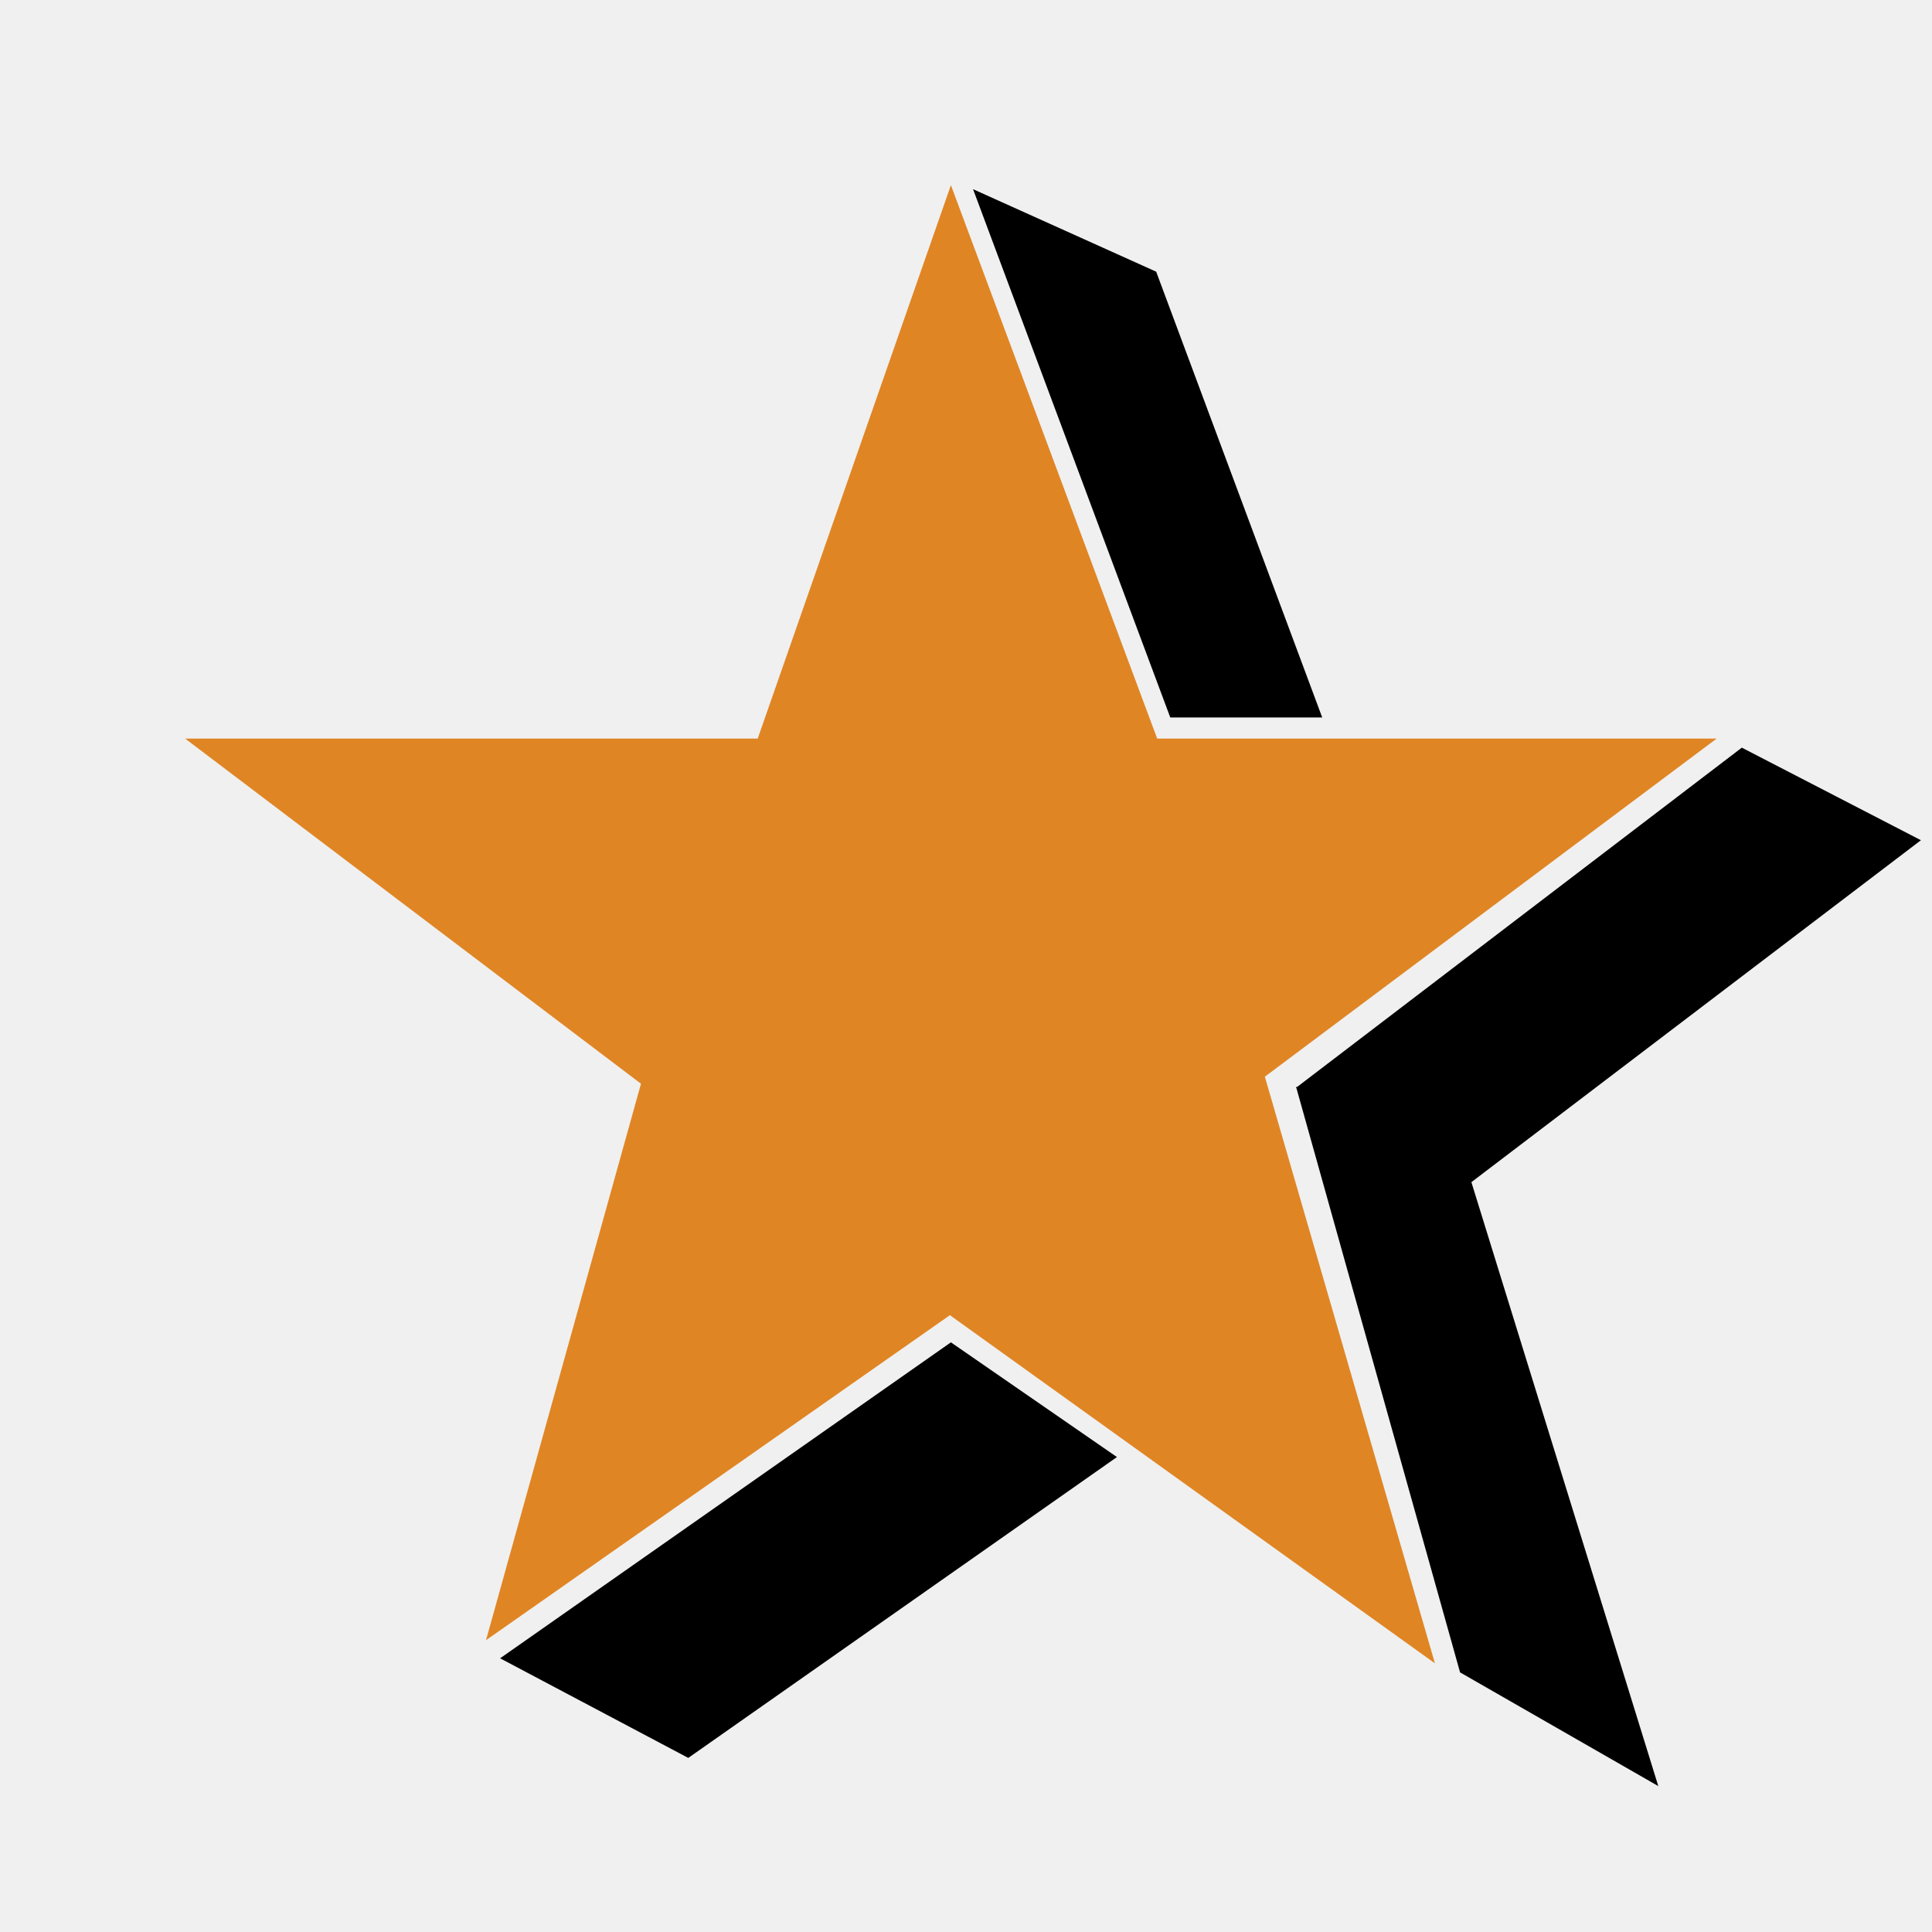
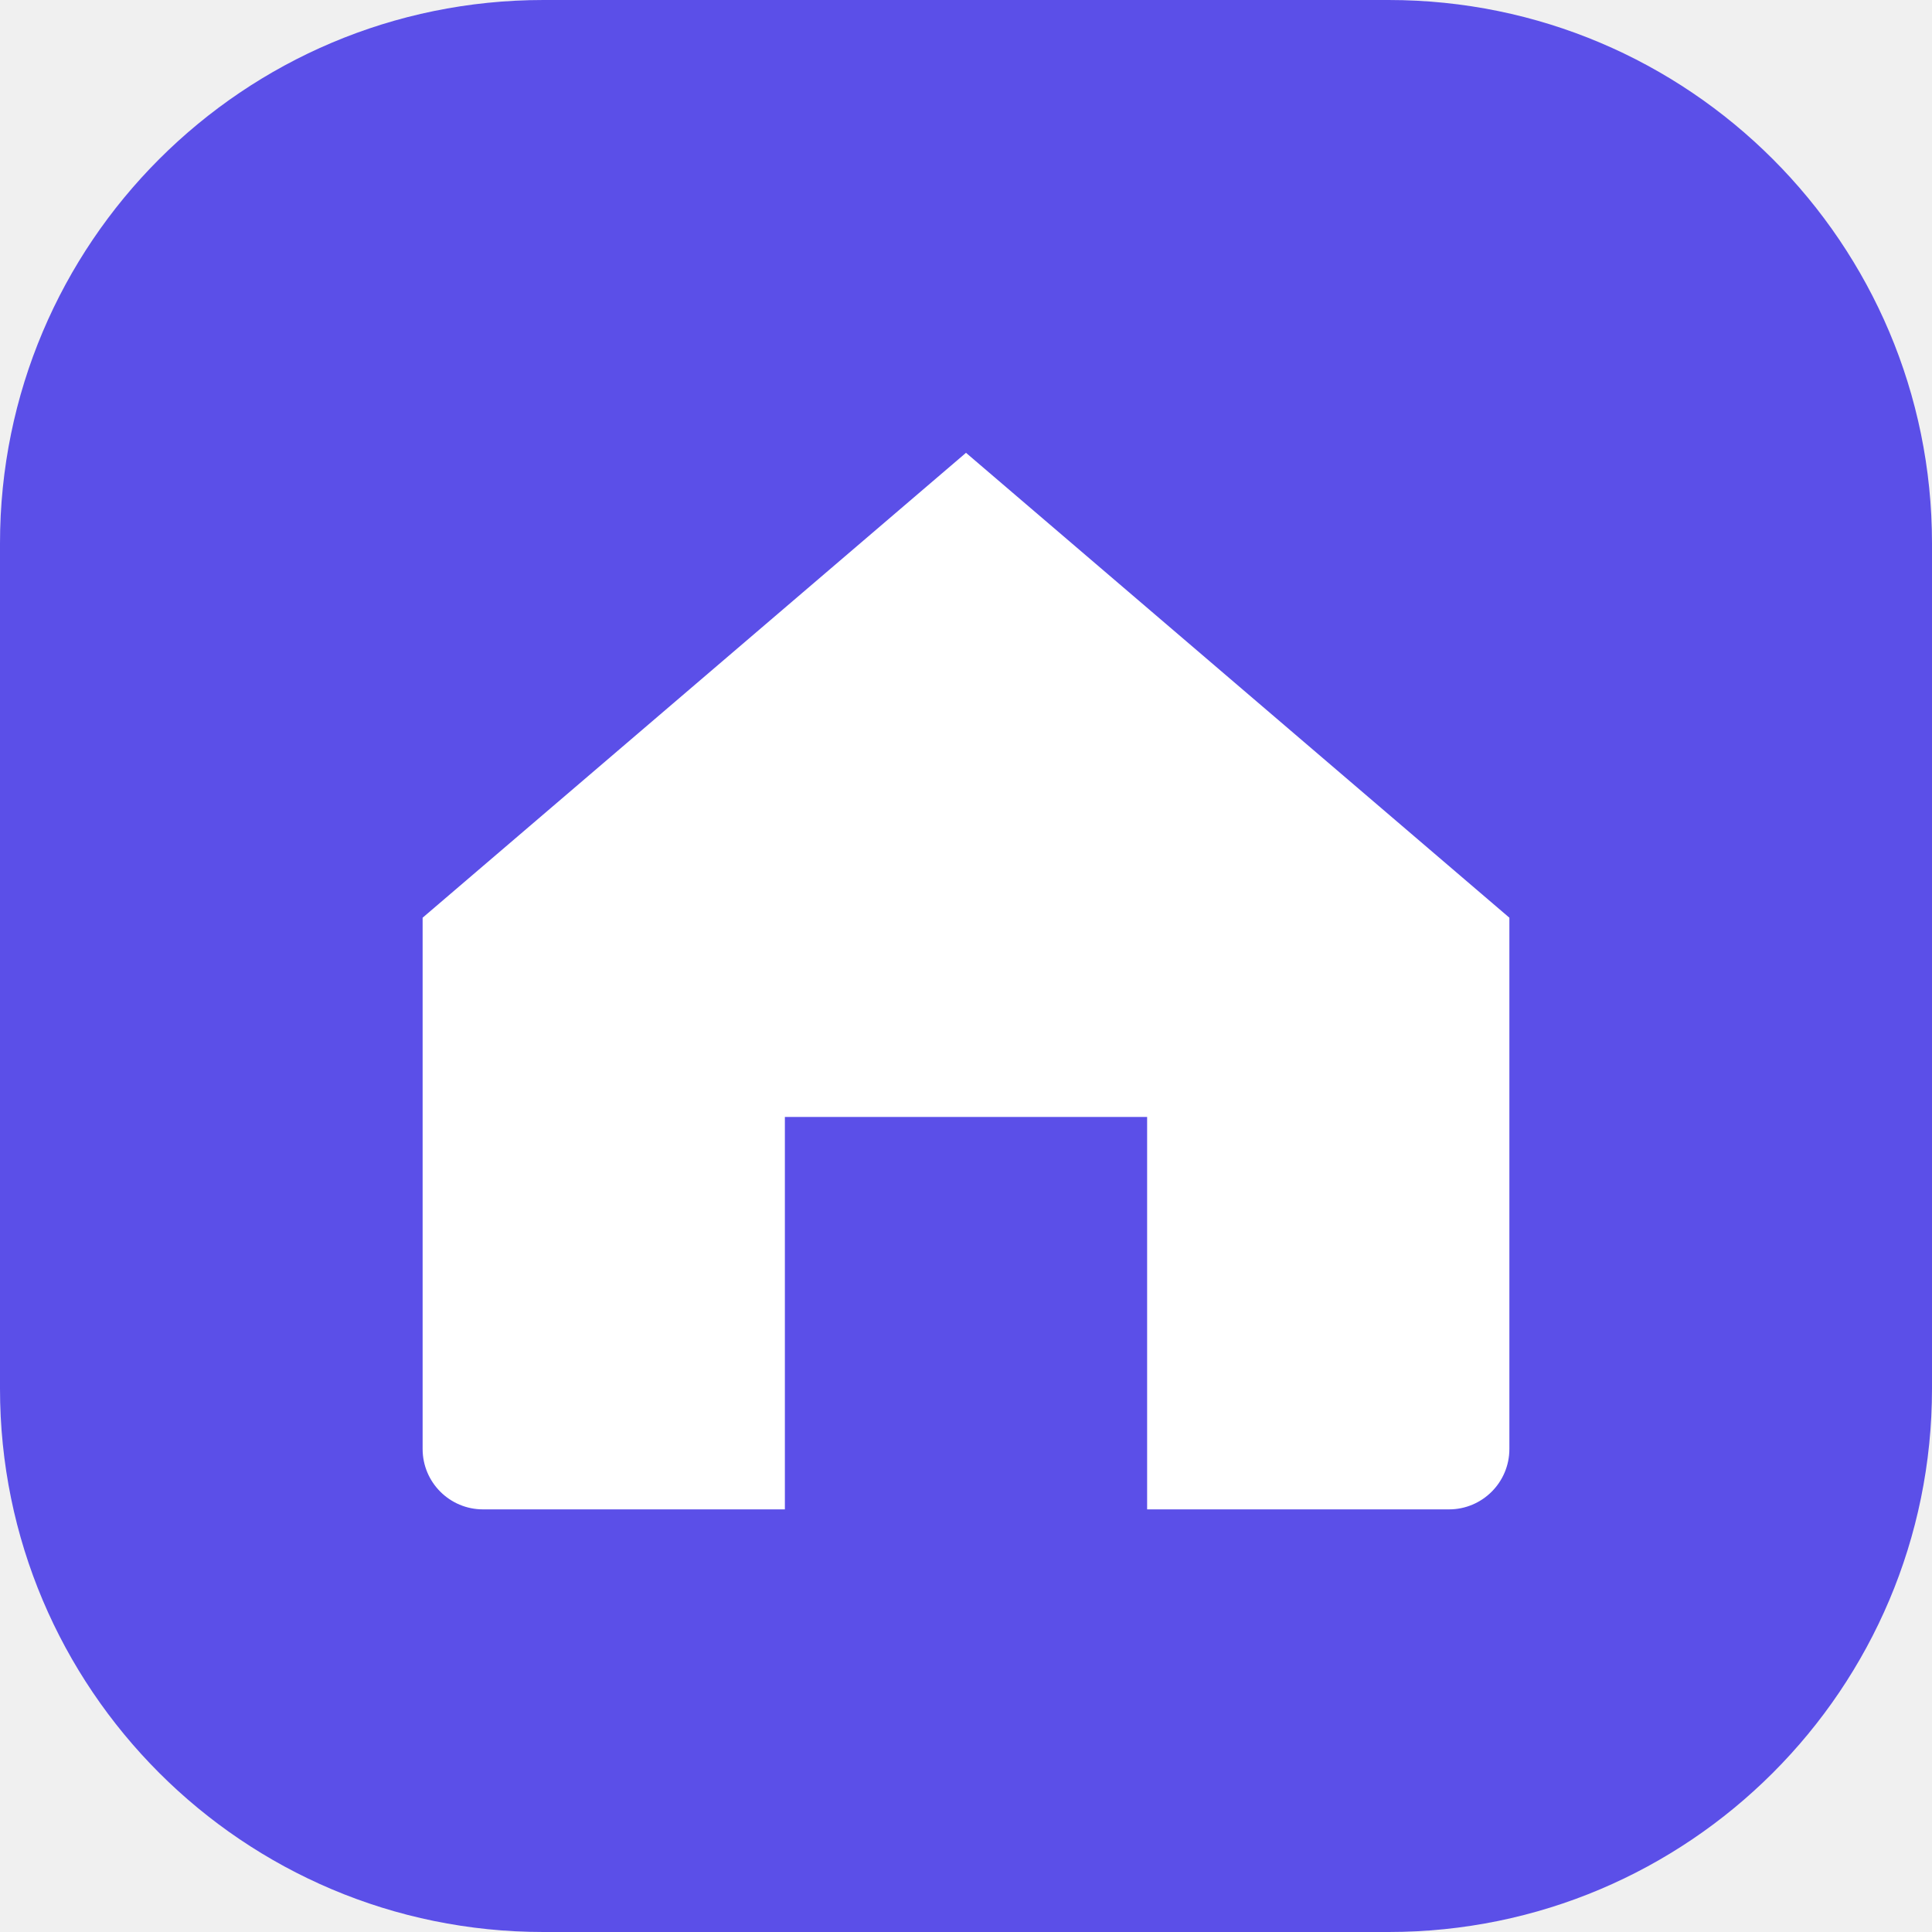
- <svg xmlns="http://www.w3.org/2000/svg" xml:space="preserve" viewBox="0 0 192 192">
-   <path fill="#e08524" d="M75.3 73.4H18.4l45.3 34.3L48.3 163l46.1-32.3 48.2 34.6-16.9-58.3 44.9-33.6H115l-20.5-55-19.2 55z" />
-   <path d="m96.7 18.8 18.2 8.2 16.5 44.3h-15.1L96.7 18.8zm-47 146 18.7 9.9 42.6-29.9-16.5-11.4-44.8 31.4zm79.1-56.8 17.4 9.4 18.6 60.1-19.7-11.3-16.3-58.2z" />
-   <path d="m173.1 74.3 17.8 9.2-44.7 34-17.4-9.4 44.3-33.8z" />
+ <svg xmlns="http://www.w3.org/2000/svg" viewBox="0 0 32 32">
+   <rect width="32" height="32" rx="9" fill="#5B4FE8" />
+   <path fill="#fff" d="M16 7.5L25 15.2V24C25 24.552 24.552 25 24 25H19V18.5H13V25H8C7.448 25 7 24.552 7 24V15.2L16 7.5Z" />
</svg>
